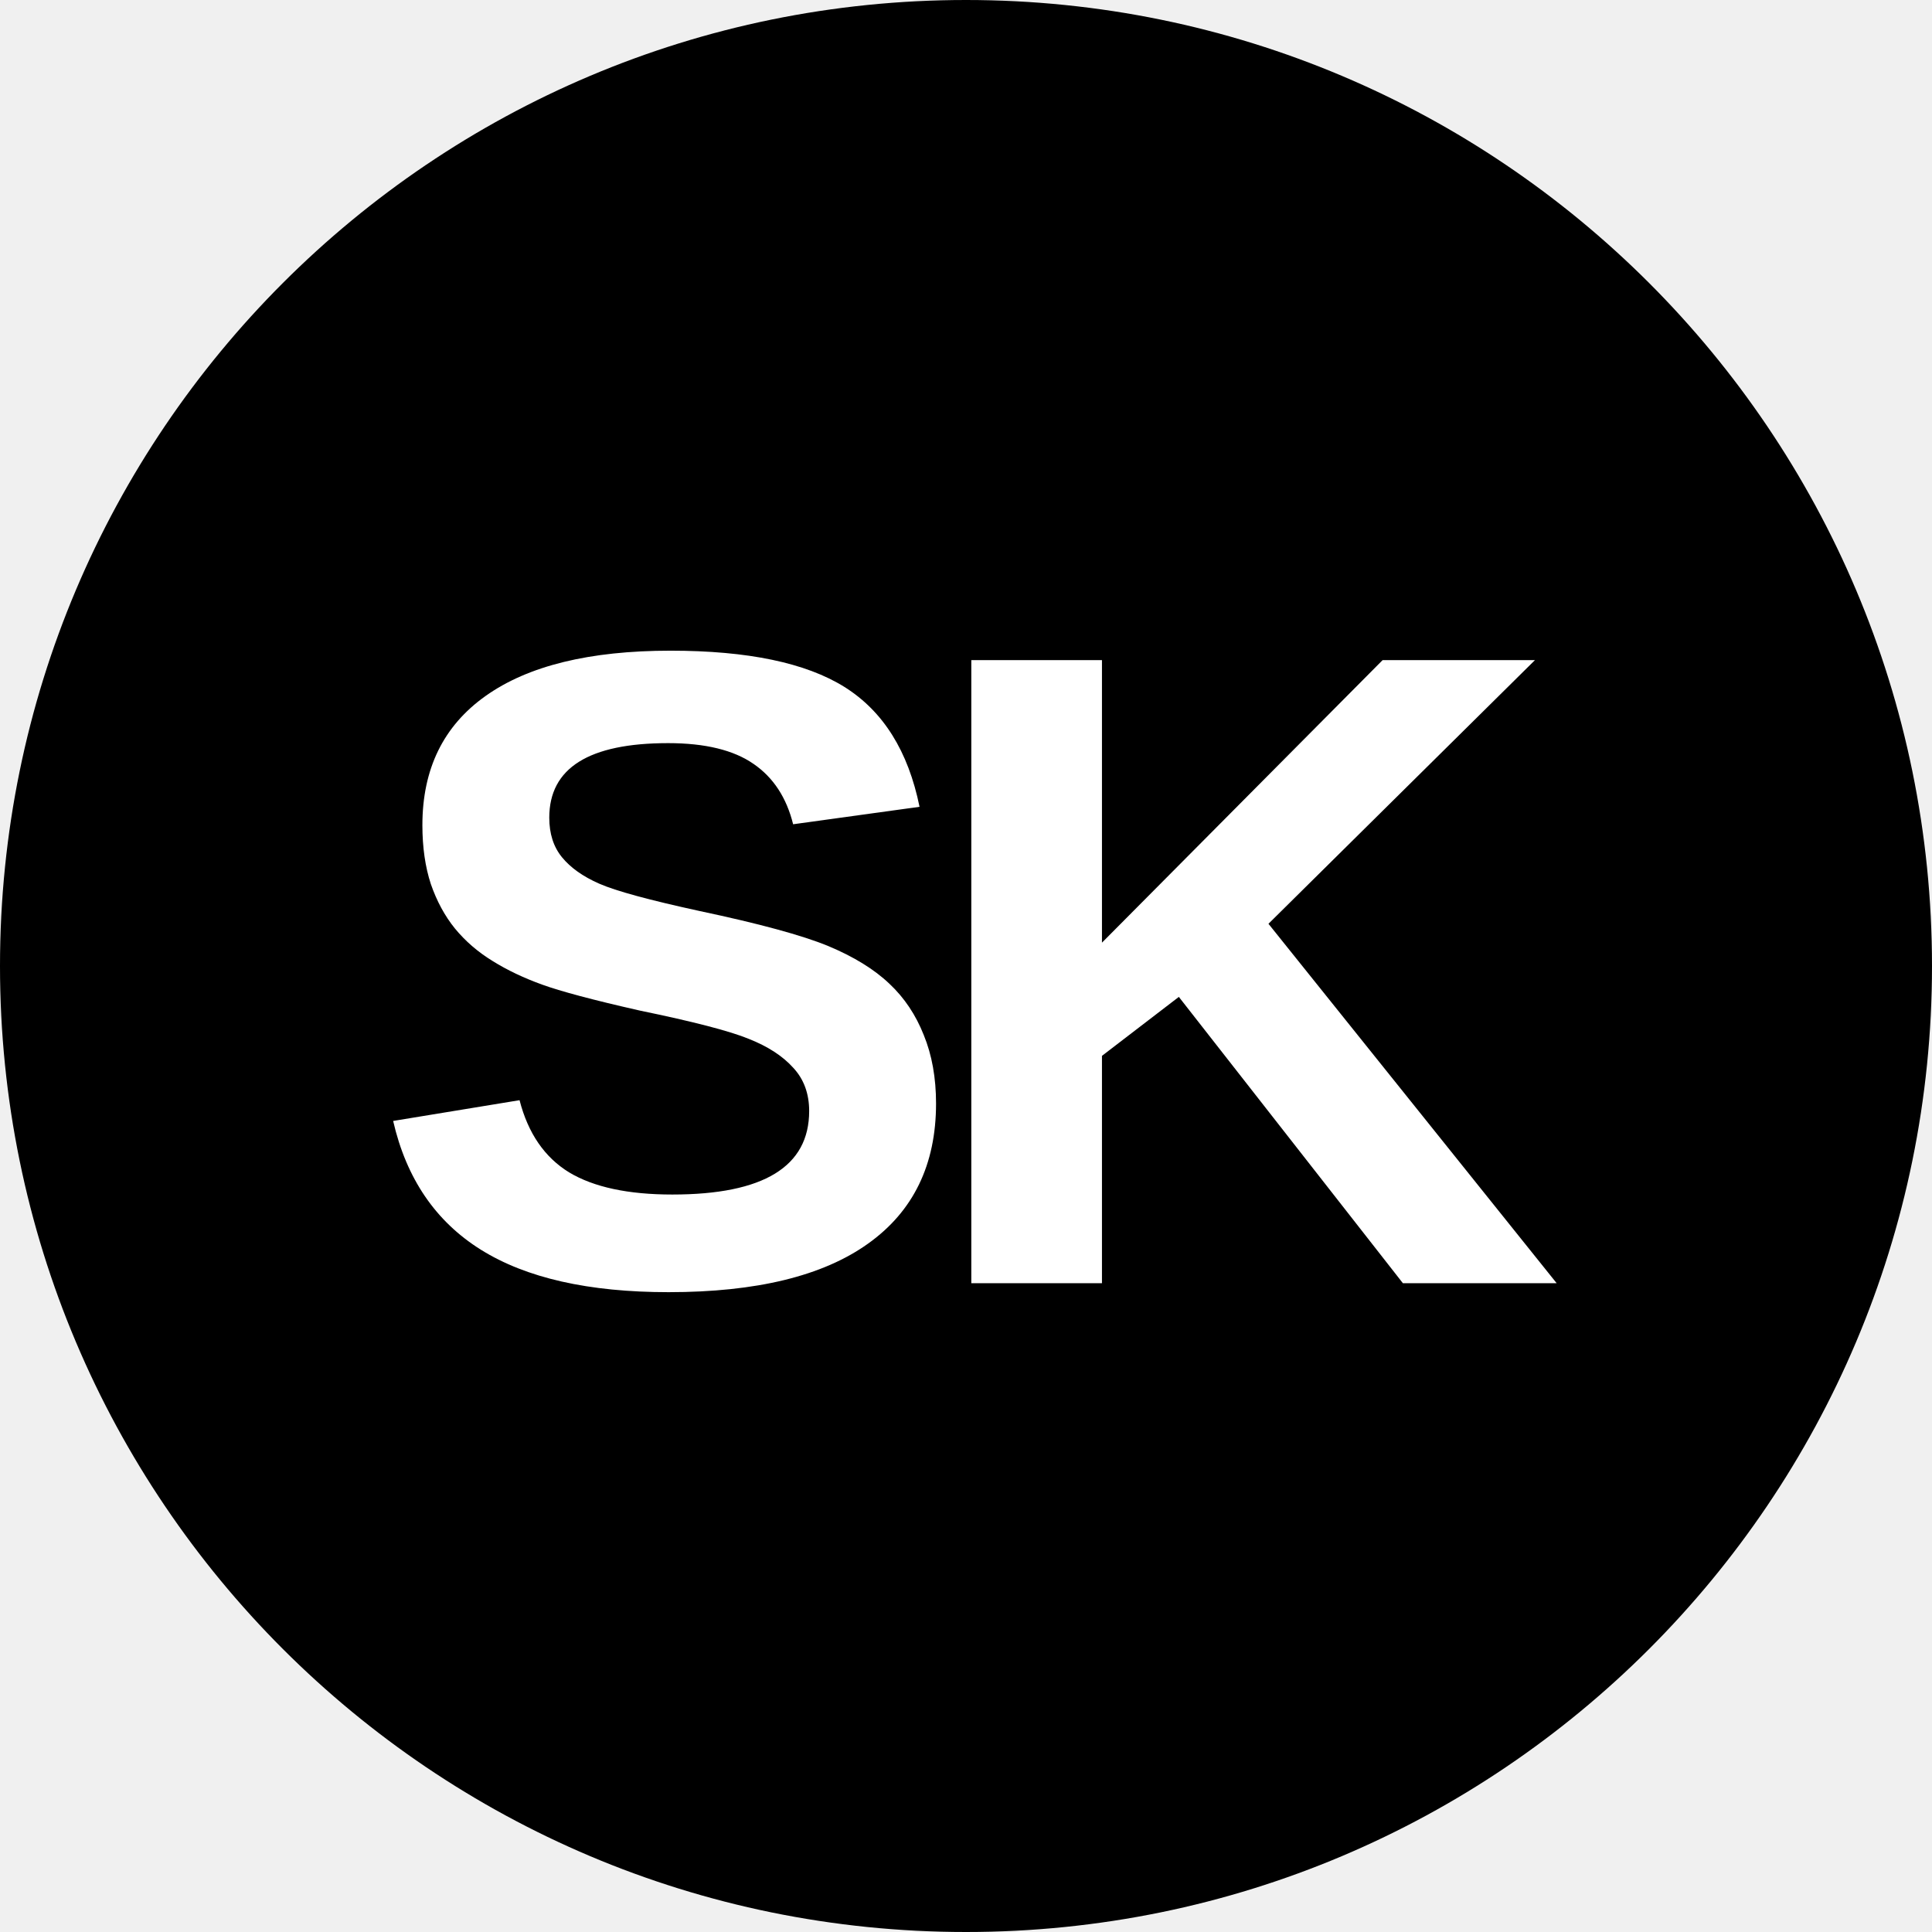
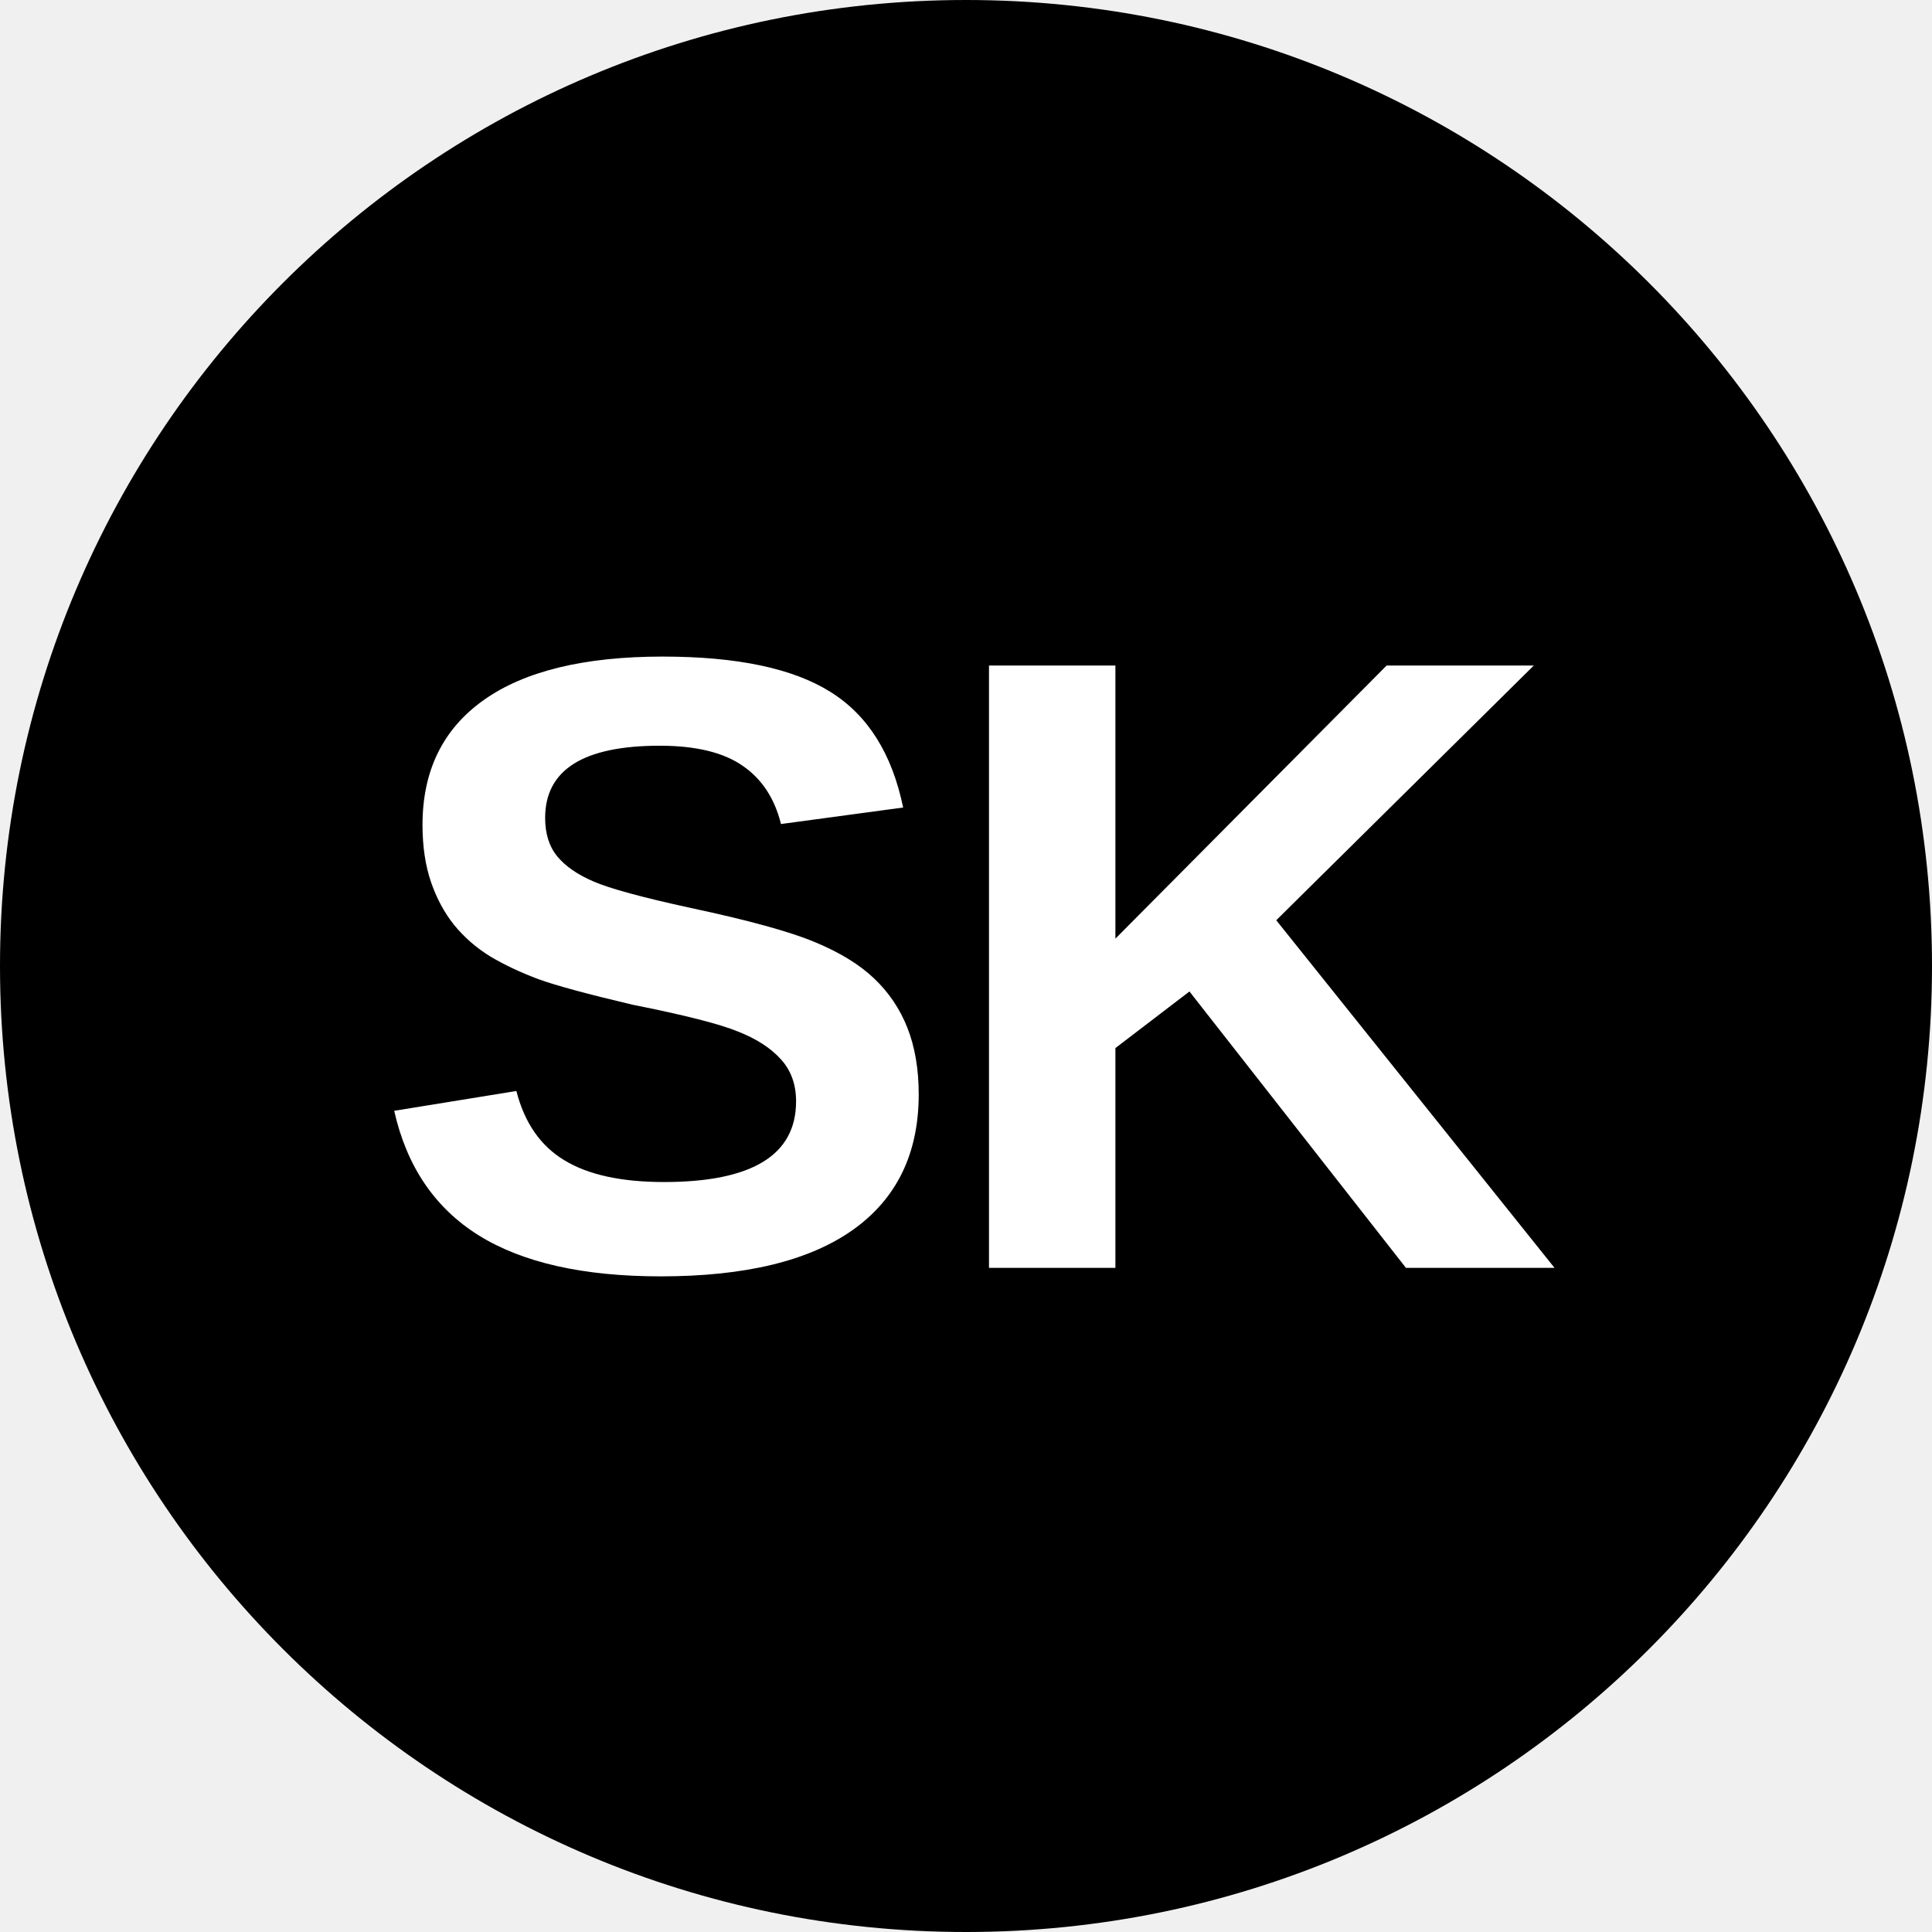
<svg xmlns="http://www.w3.org/2000/svg" viewBox="0 0 64 64" role="img" aria-label="SK monogram">
  <circle cx="32" cy="32" r="32" fill="#000" />
-   <text x="32" y="34" fill="#fff" font-family="Arial Black, Arial, Helvetica, sans-serif" font-size="30" font-weight="900" letter-spacing="-2" text-anchor="middle" dominant-baseline="middle">SK</text>
+   <text x="32" y="42" fill="#fff" font-family="Arial, Helvetica, sans-serif" font-size="29" font-weight="800" letter-spacing="-0.75" text-anchor="middle">SK</text>
</svg>
